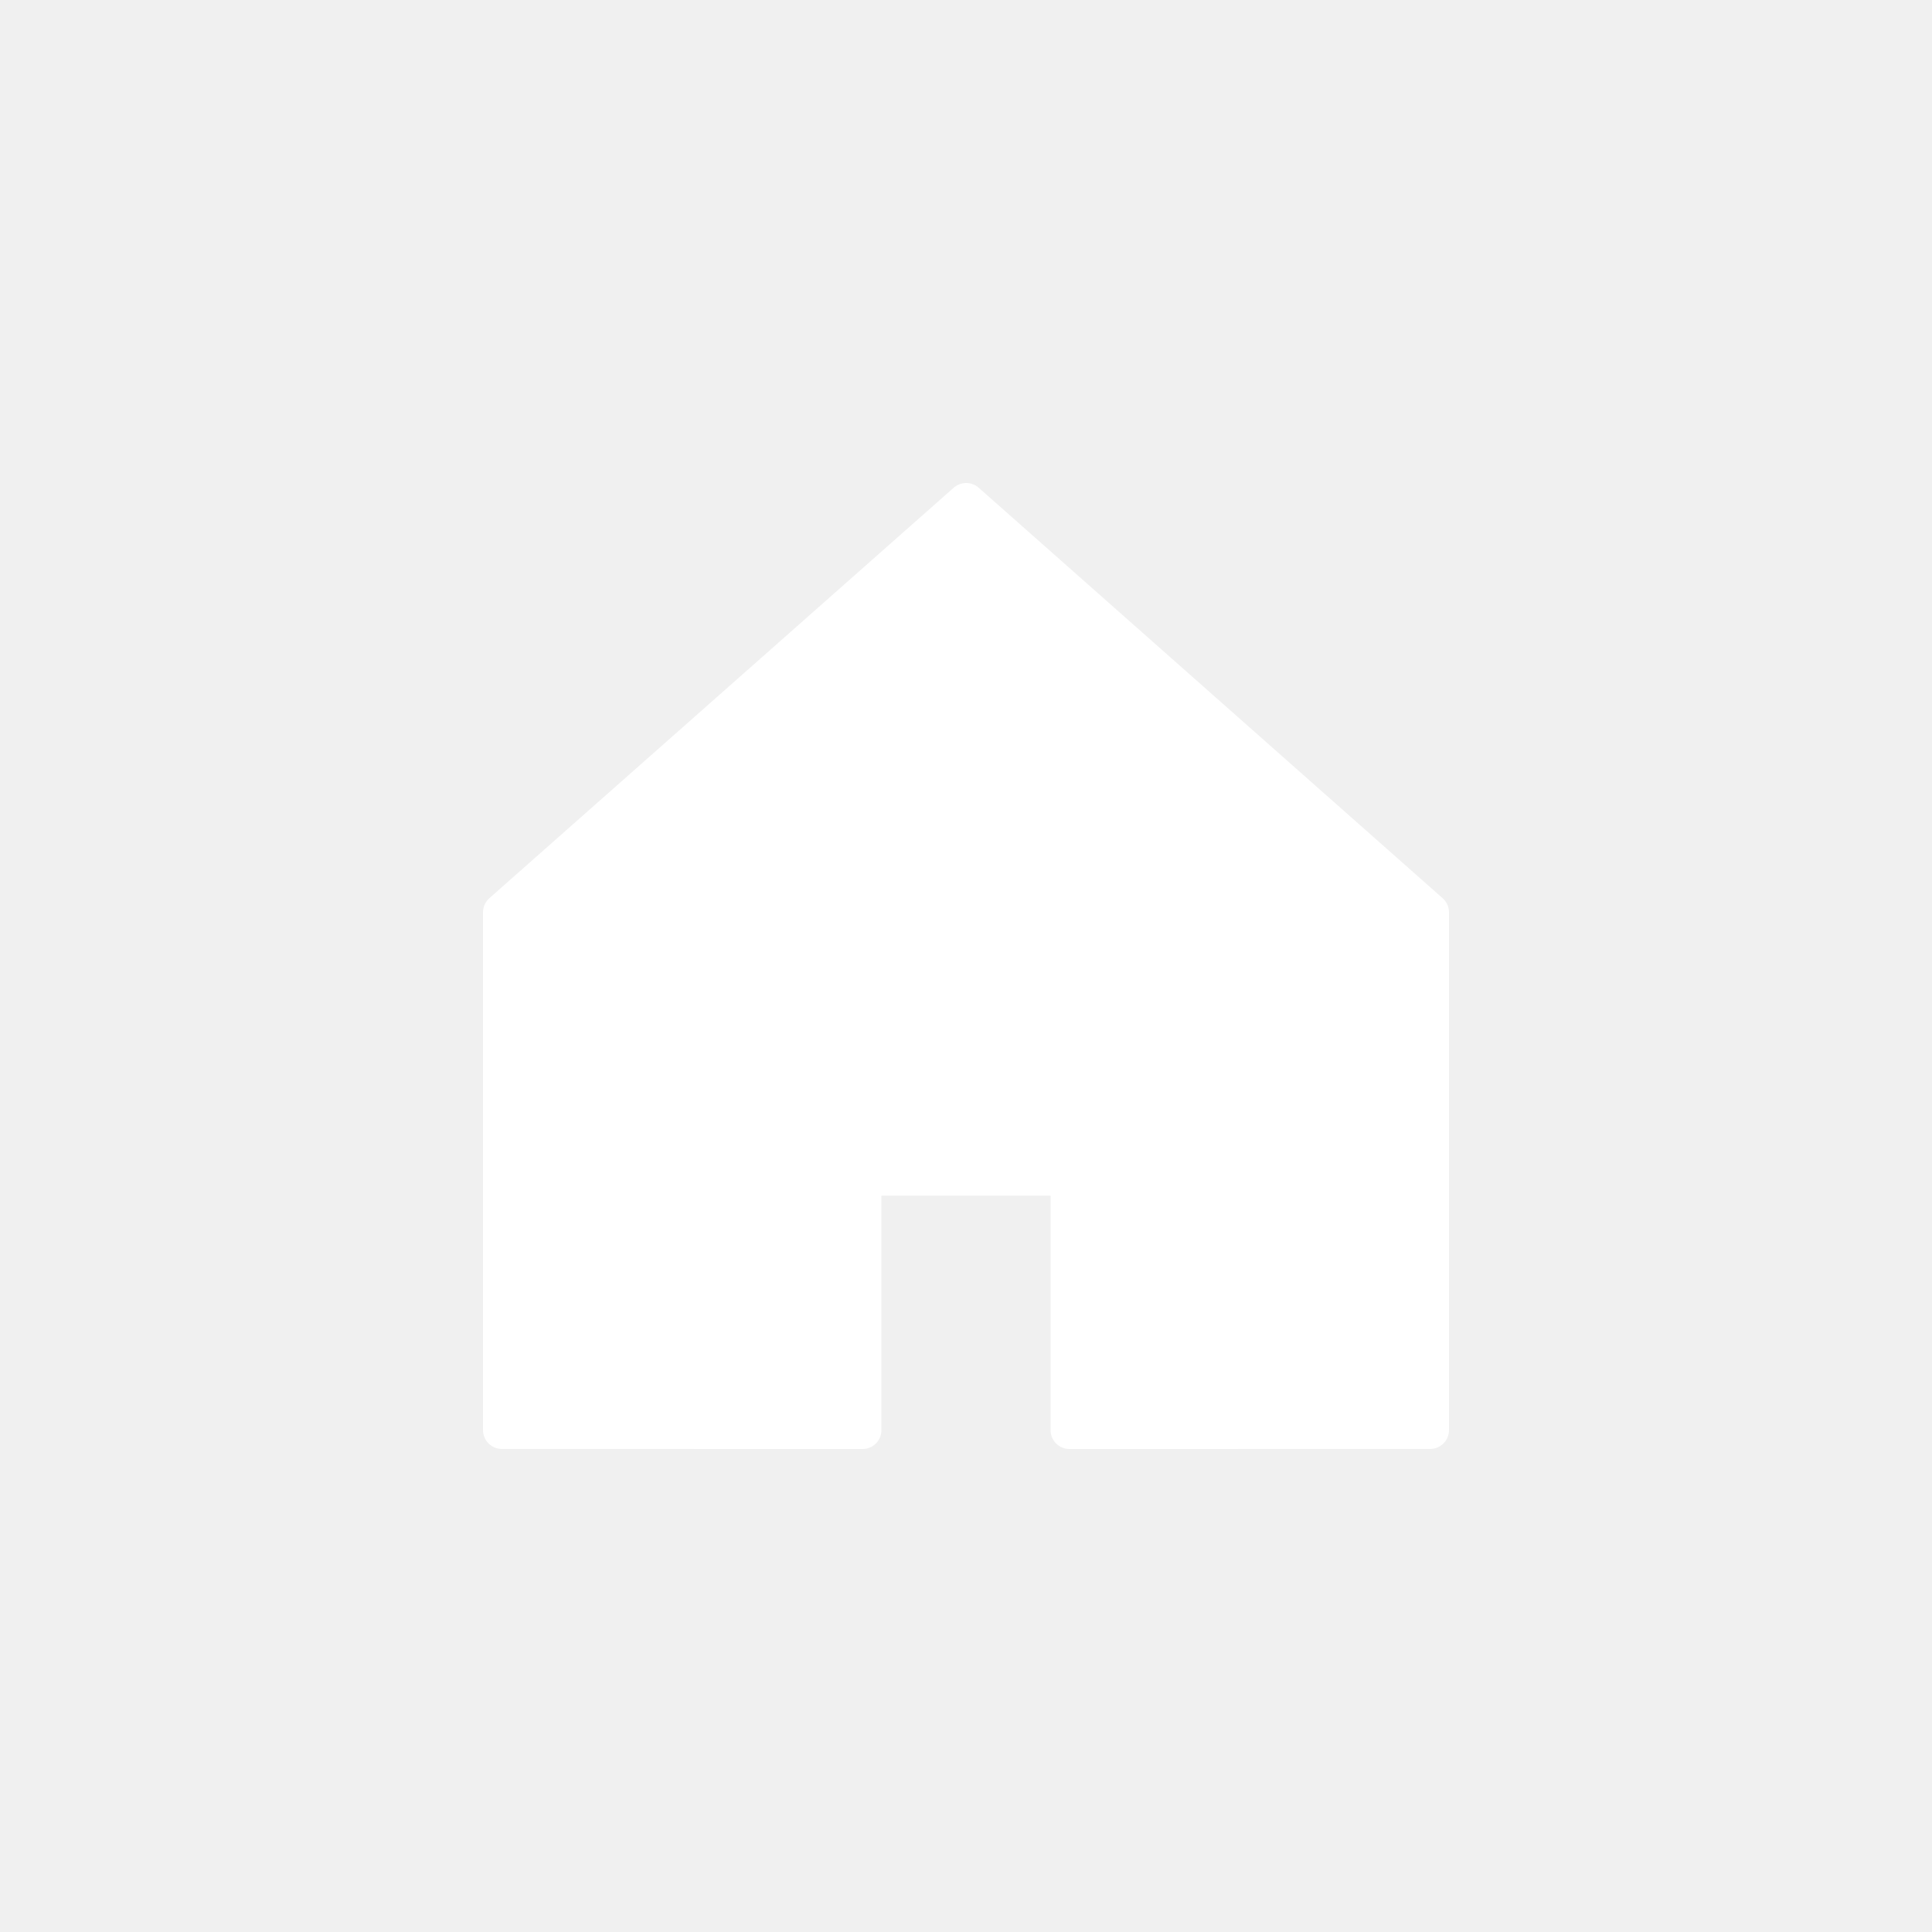
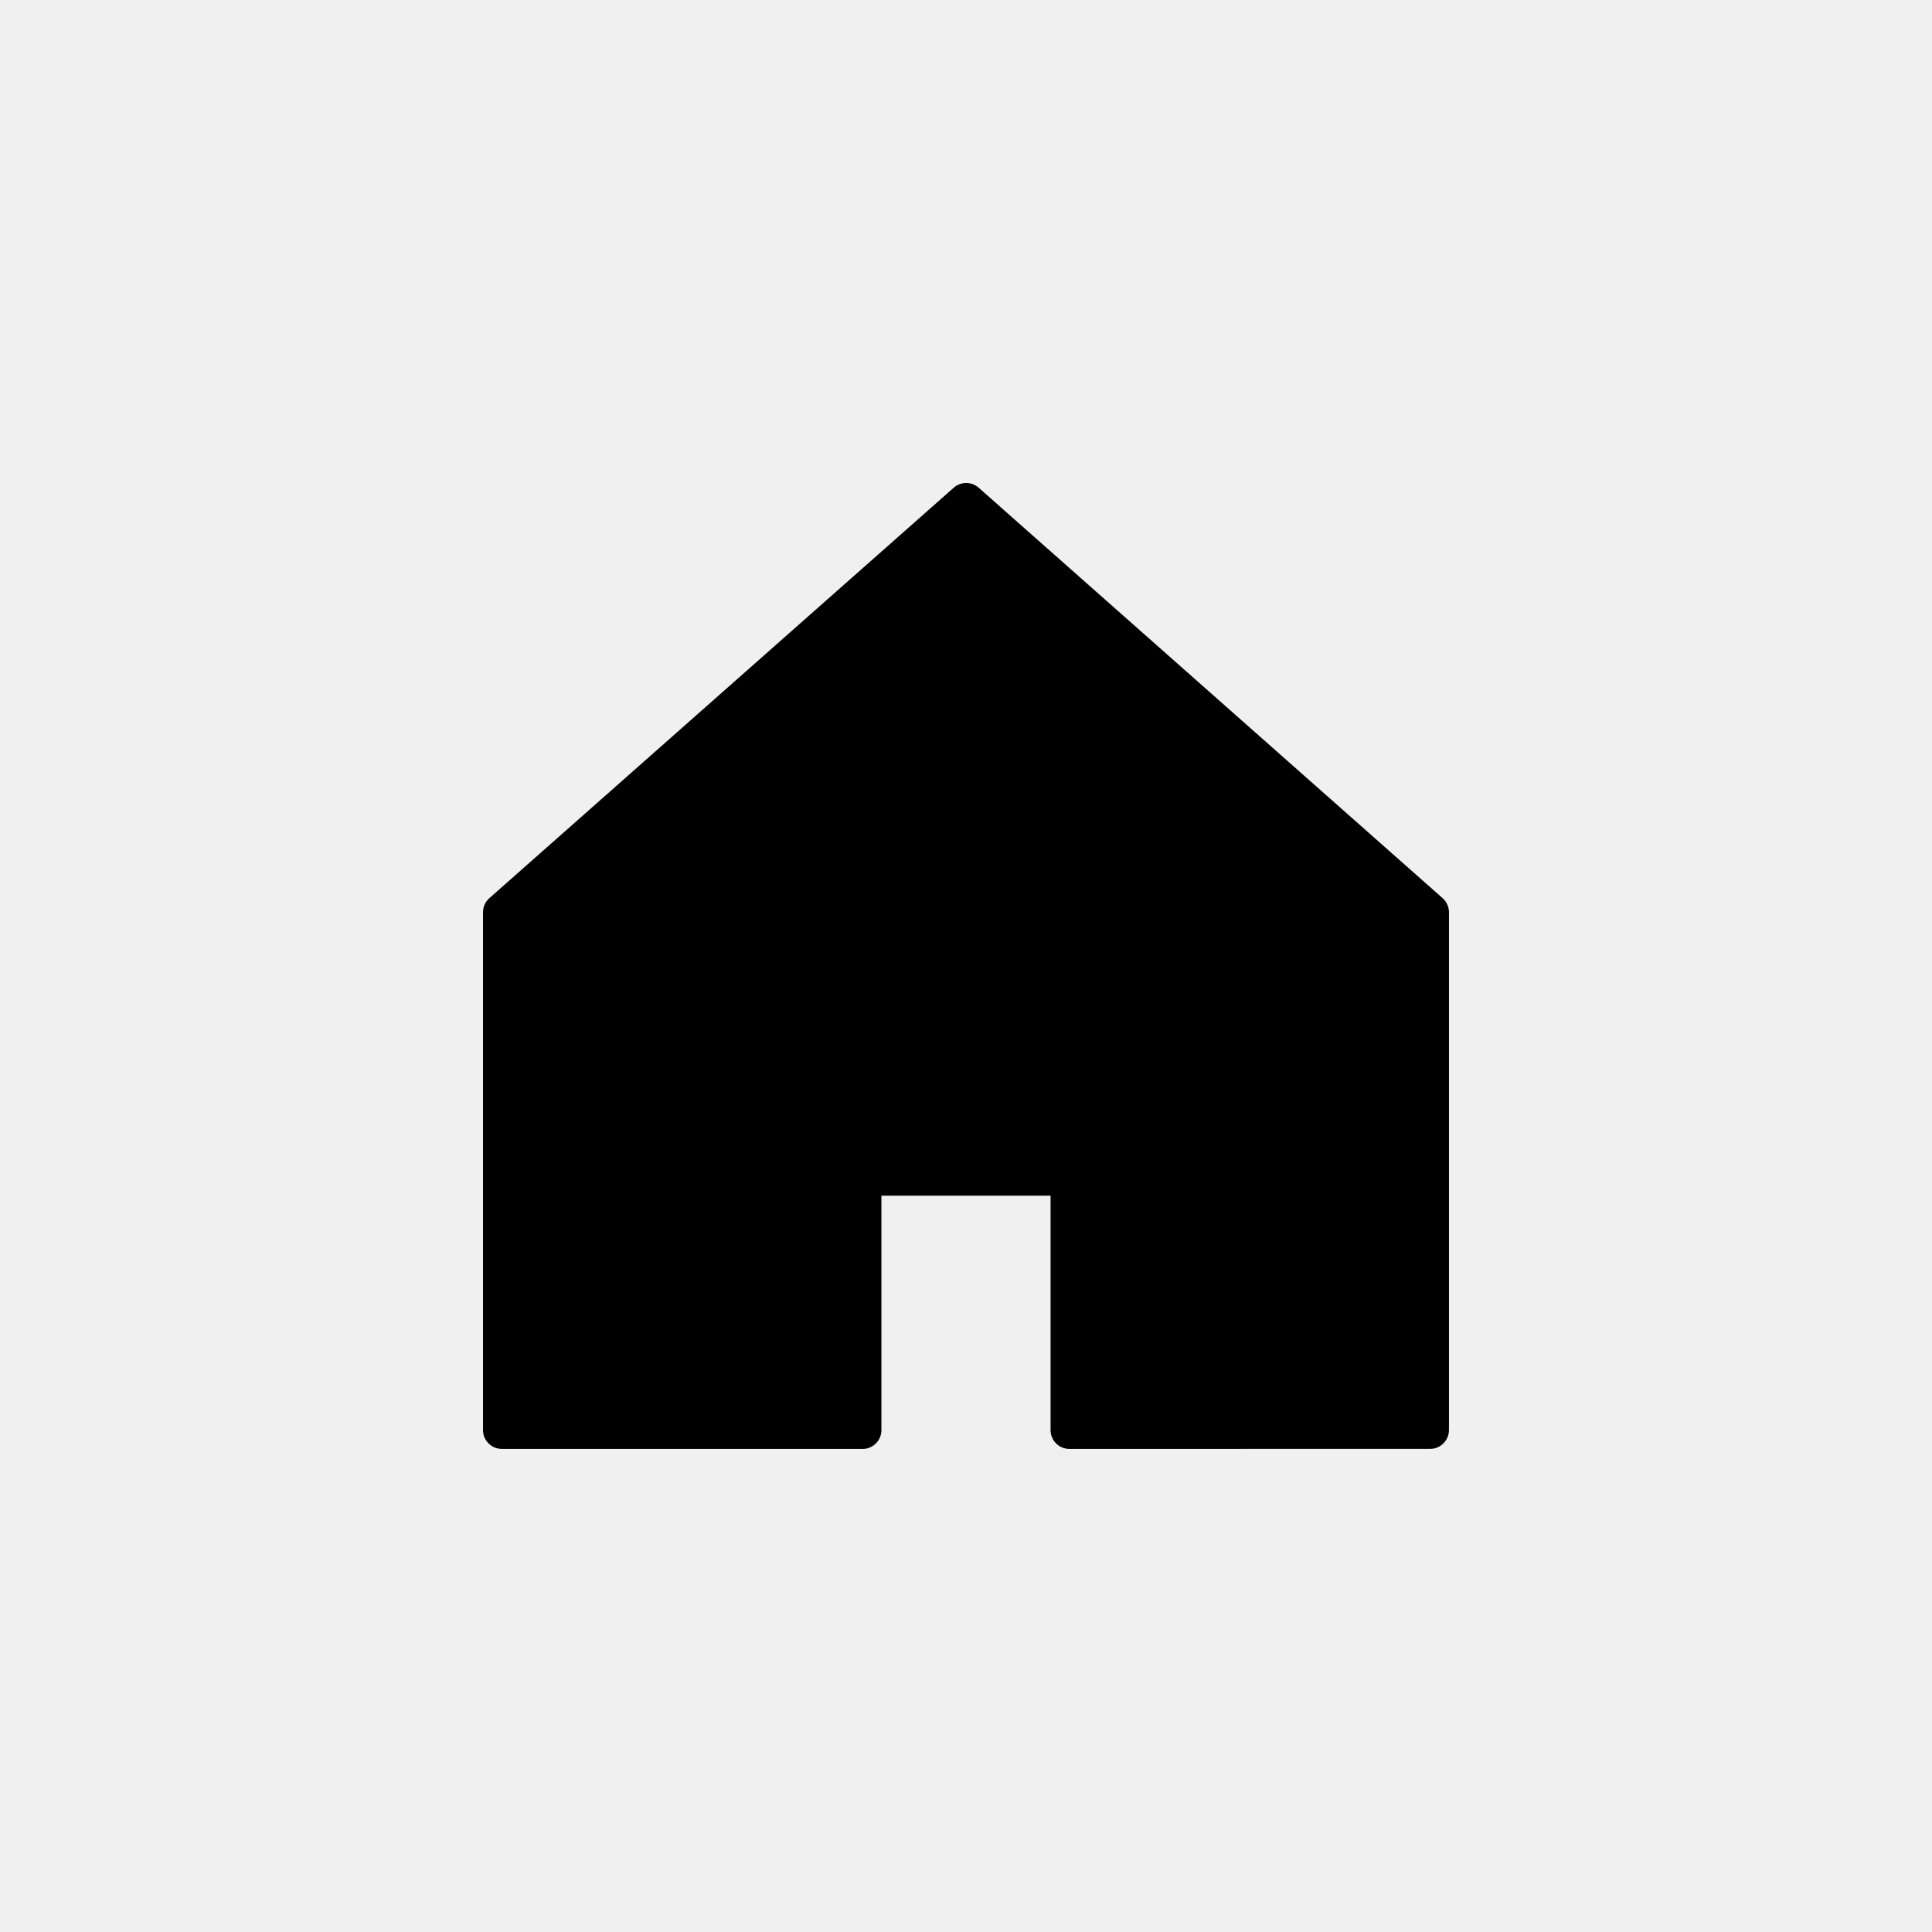
- <svg xmlns="http://www.w3.org/2000/svg" width="512" height="512" viewBox="0 0 135.467 135.467" version="1.1" id="svg5">
-   <defs id="defs2" />
-   <g id="layer1">
-     <path style="fill:#ffffff;fill-opacity:1;stroke:#ffffff;stroke-width:2.646;stroke-linecap:butt;stroke-linejoin:round;stroke-miterlimit:4;stroke-dasharray:none;stroke-opacity:1" d="m 35.19,63.97 v 36.304 l 25.29,0.003 V 82.516 h 14.507 v 17.761 l 25.29,-0.003 V 63.97 L 67.747,35.19 Z" id="path1342" />
-   </g>
+ <svg xmlns="http://www.w3.org/2000/svg" width="512" height="512" version="1.1" viewBox="0 0 135.47 135.47">
+   <path d="m67.747 33.868a1.323 1.323 0 0 0-0.876 0.332l-32.558 28.779a1.323 1.323 0 0 0-0.445 0.992v36.303a1.323 1.323 0 0 0 1.322 1.324l25.289 0.002a1.323 1.323 0 0 0 1.325-1.322v-16.44h11.861v16.439a1.323 1.323 0 0 0 1.322 1.322l25.291-0.004a1.323 1.323 0 0 0 1.322-1.322v-36.303a1.323 1.323 0 0 0-0.445-0.992l-32.531-28.779a1.323 1.323 0 0 0-0.876-0.332z" />
</svg>
